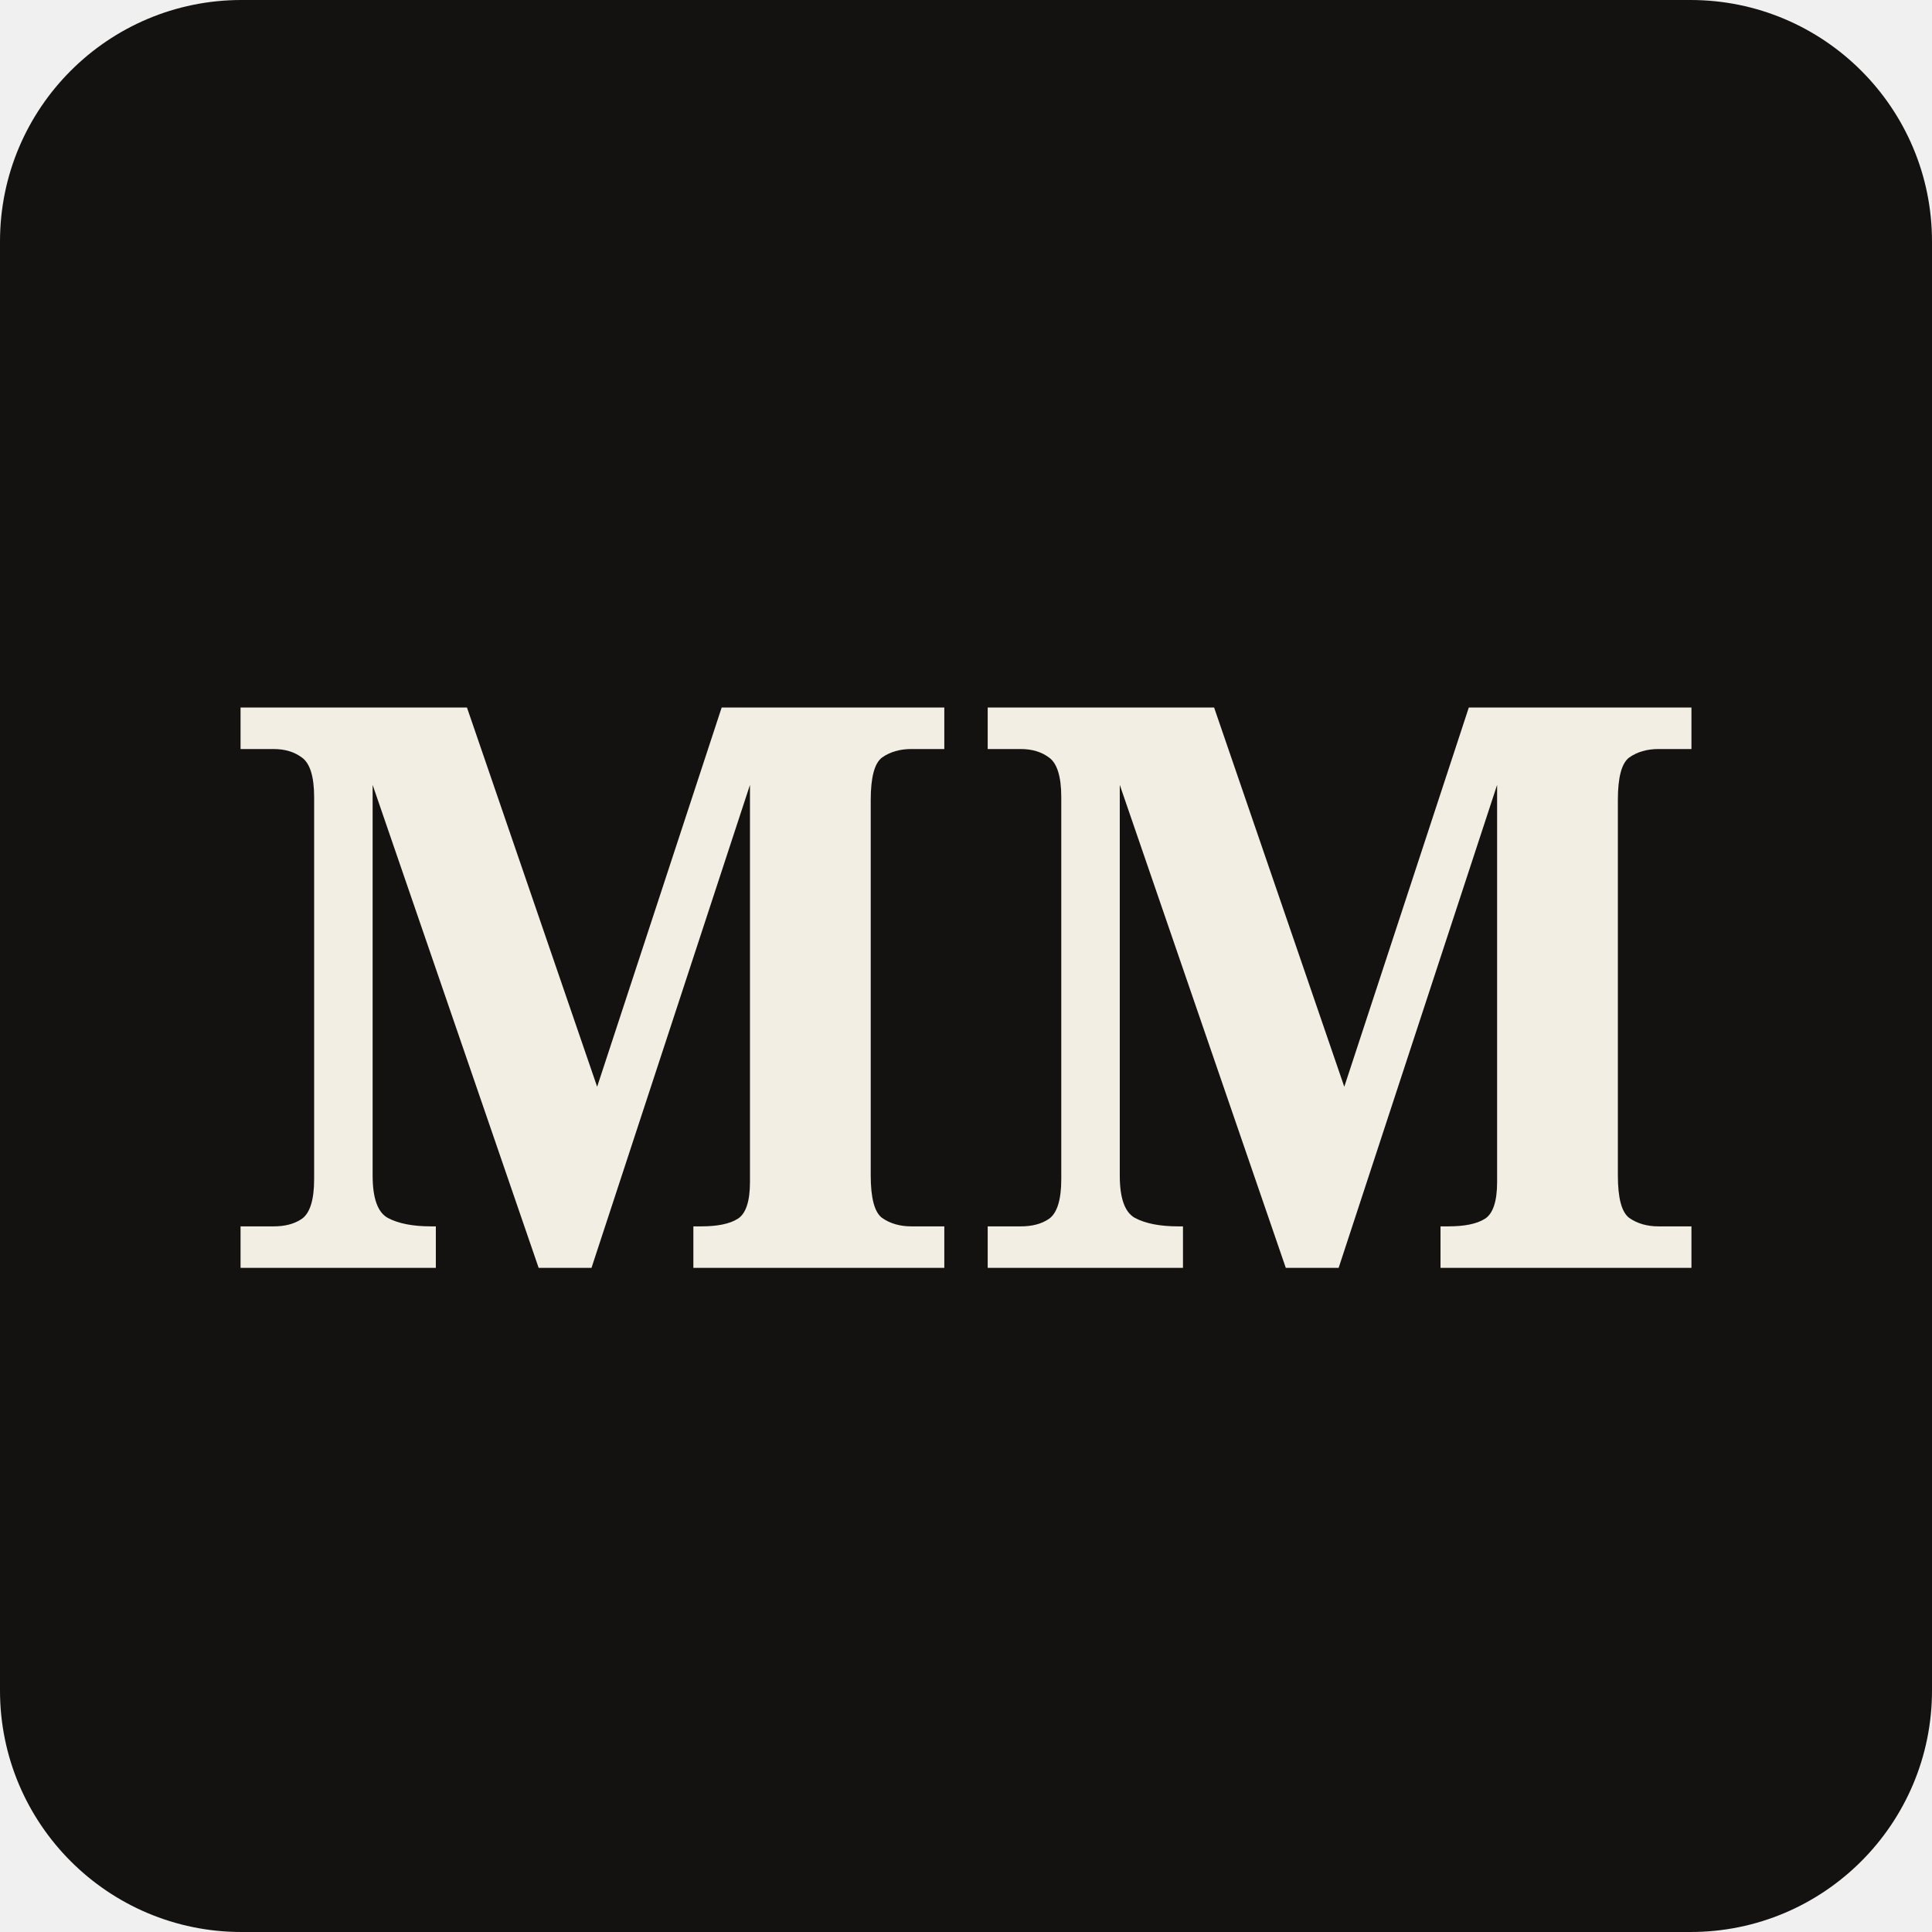
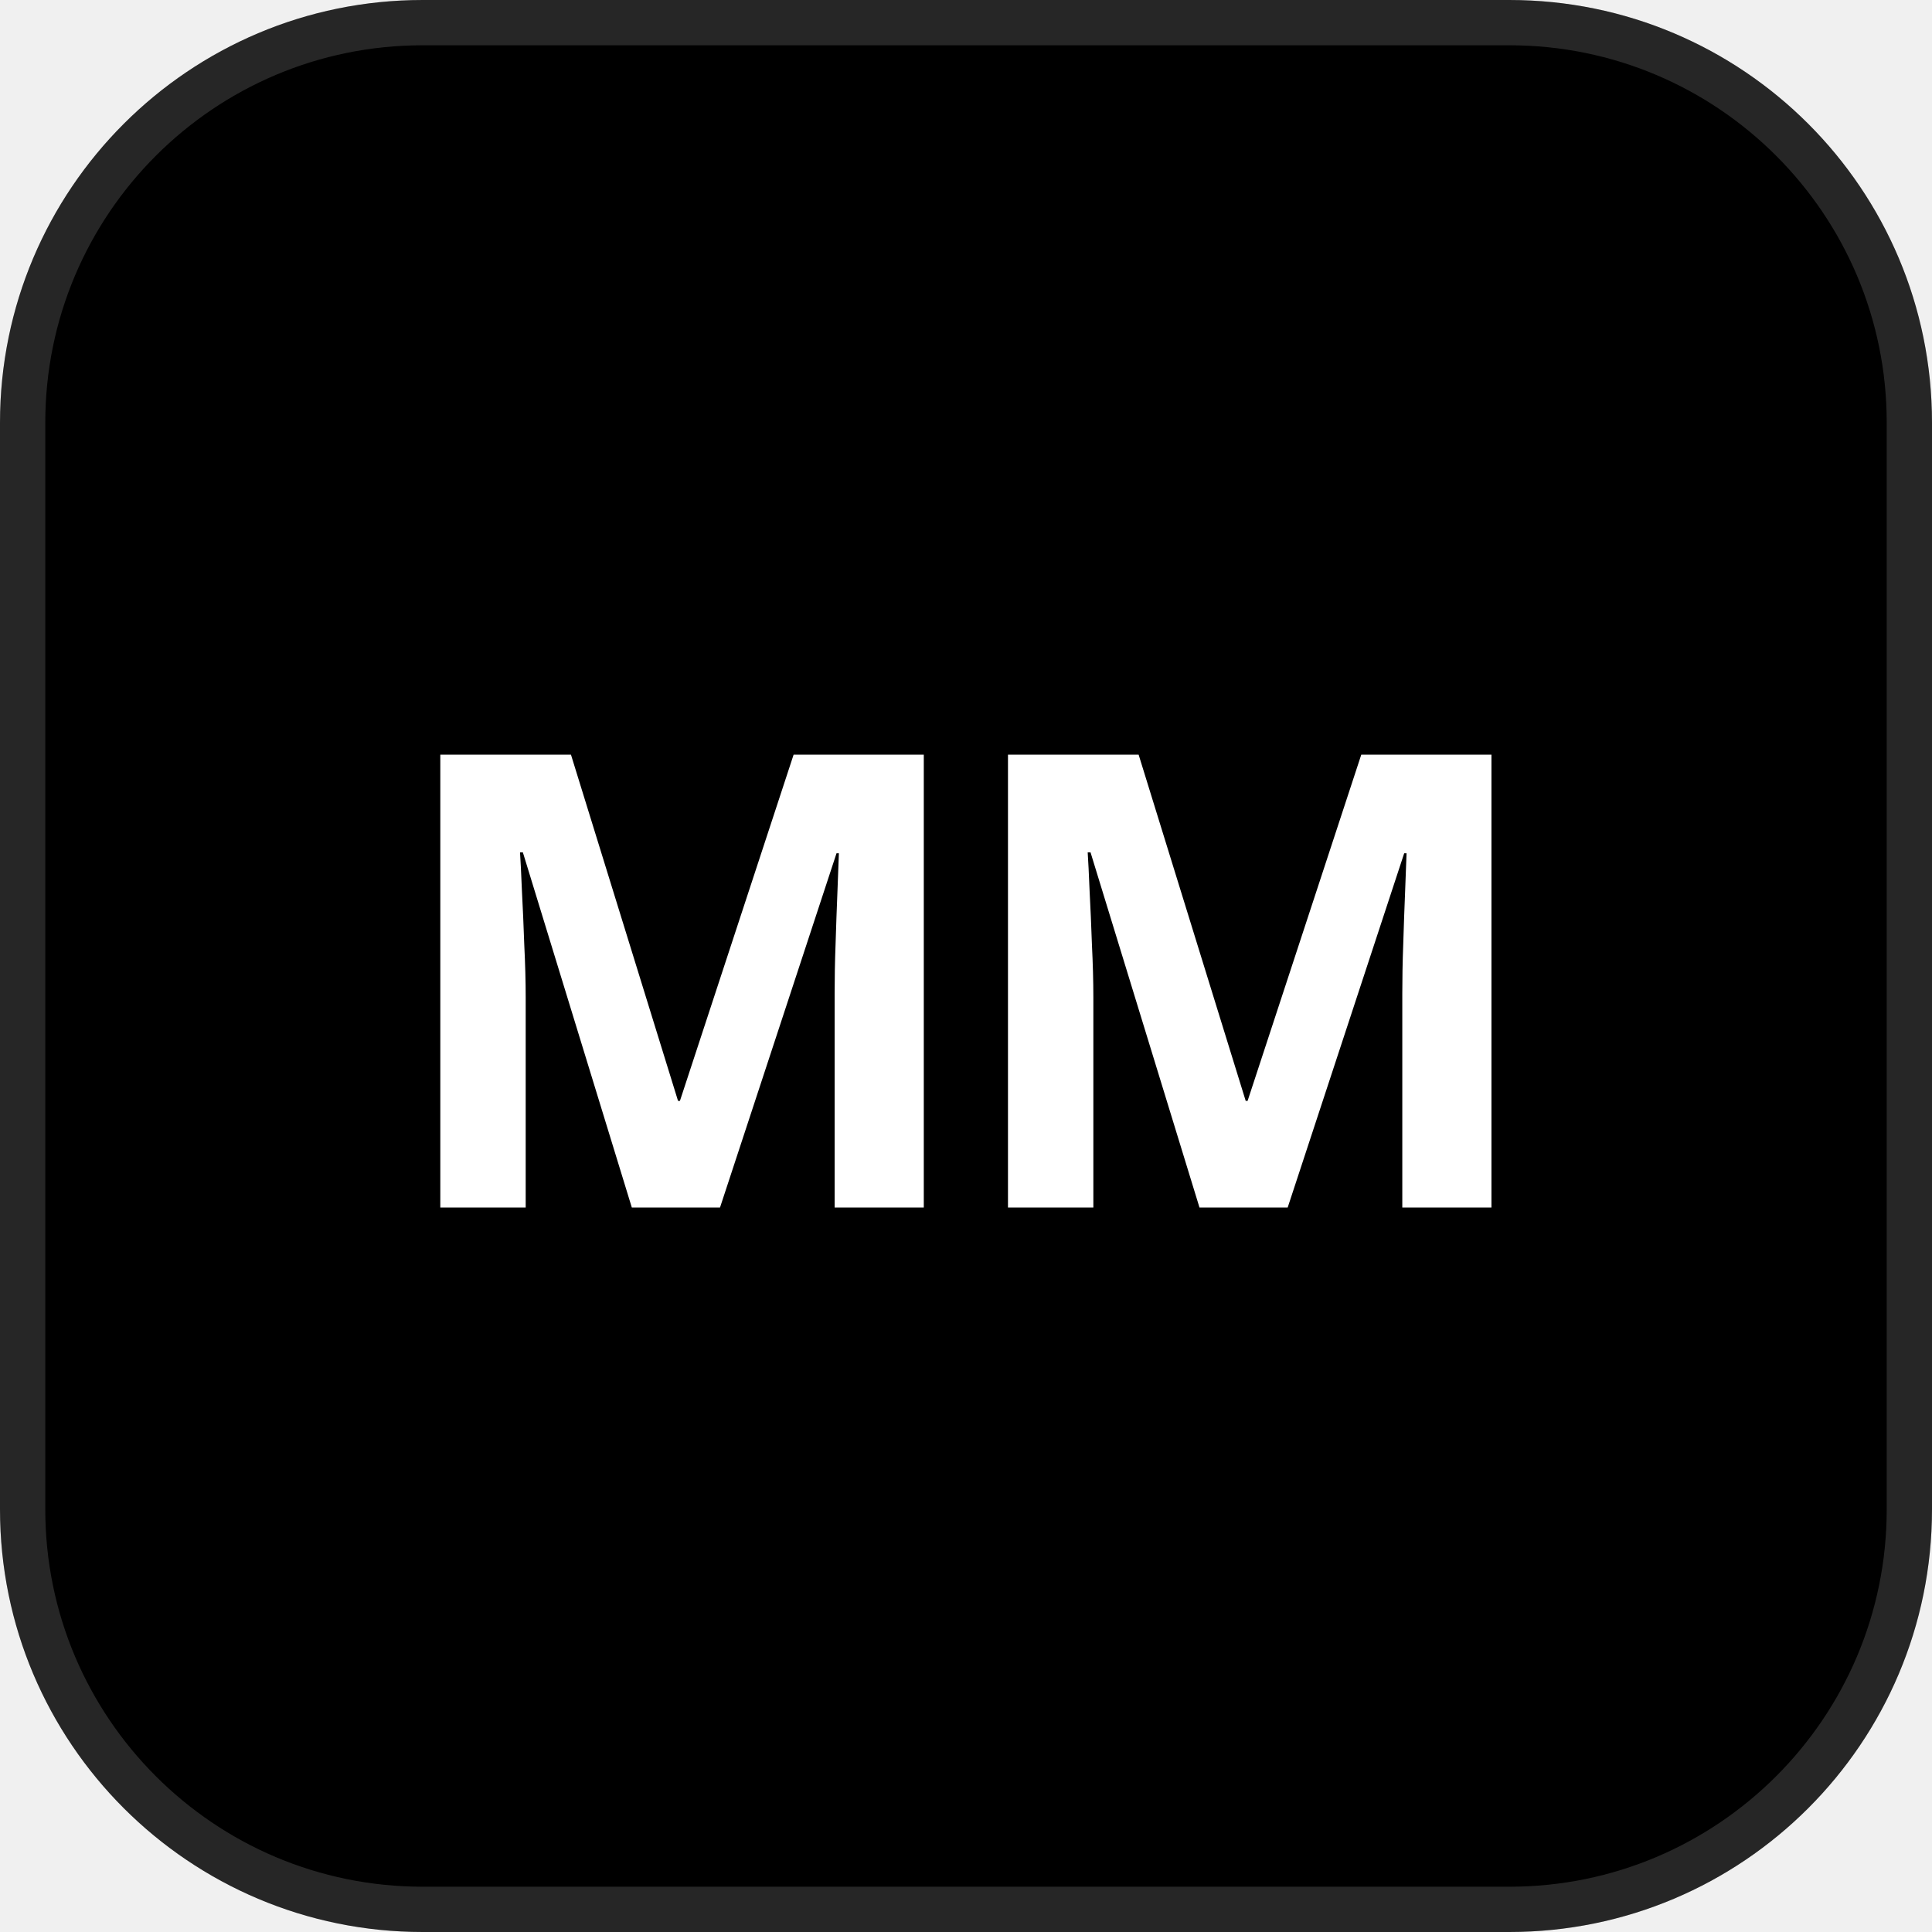
- <svg xmlns="http://www.w3.org/2000/svg" viewBox="0 0 32 32" role="img" aria-label="Marcelo Matias">
-   <rect width="32" height="32" rx="4" fill="#141210" />
-   <text x="16" y="21" text-anchor="middle" font-family="Georgia, serif" font-size="13" font-weight="600" fill="#F3EEE4">MM</text>
+ <svg xmlns="http://www.w3.org/2000/svg" viewBox="0 0 64 64" role="img" aria-label="Marcelo Matias">
+   <rect width="64" height="64" rx="14" fill="#000000" />
+   <rect x="0.75" y="0.75" width="62.5" height="62.5" rx="13.25" fill="none" stroke="#FFFFFF" stroke-opacity="0.15" stroke-width="1.5" />
+   <text x="32" y="40" text-anchor="middle" font-family="'Plus Jakarta Sans', 'Segoe UI', system-ui, sans-serif" font-size="21" font-weight="700" letter-spacing="-1" fill="#FFFFFF">MM</text>
</svg>
